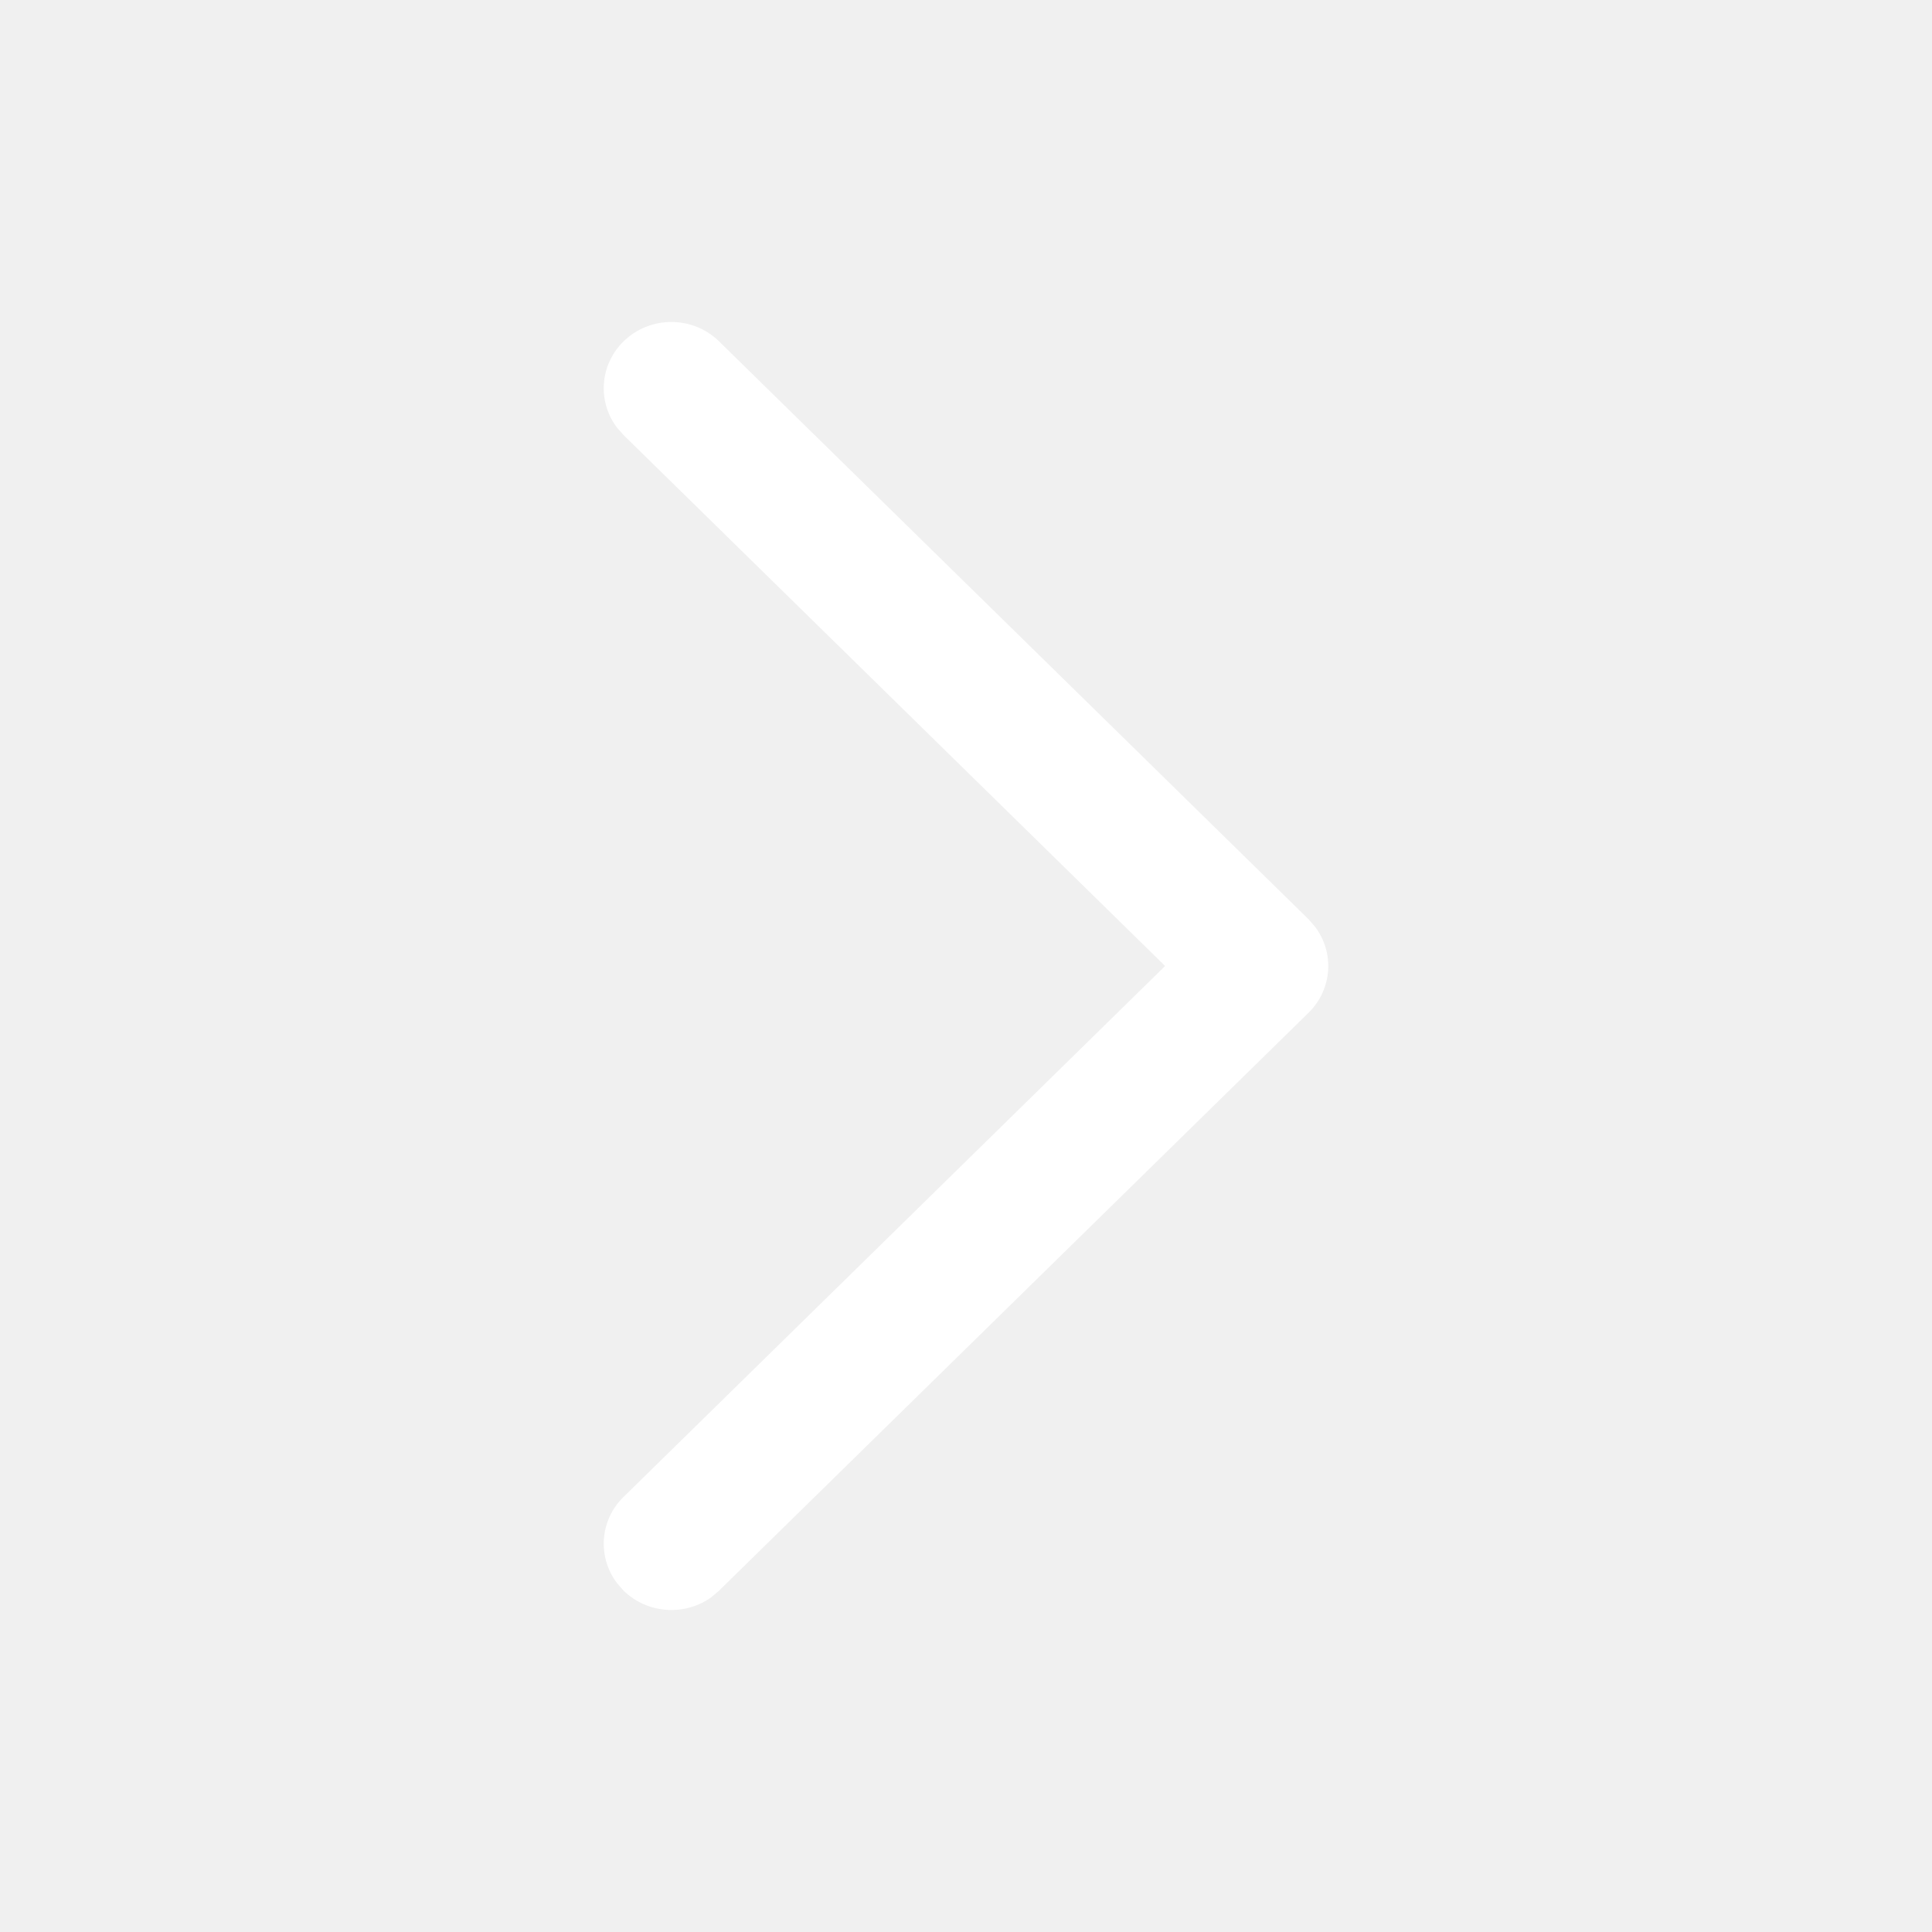
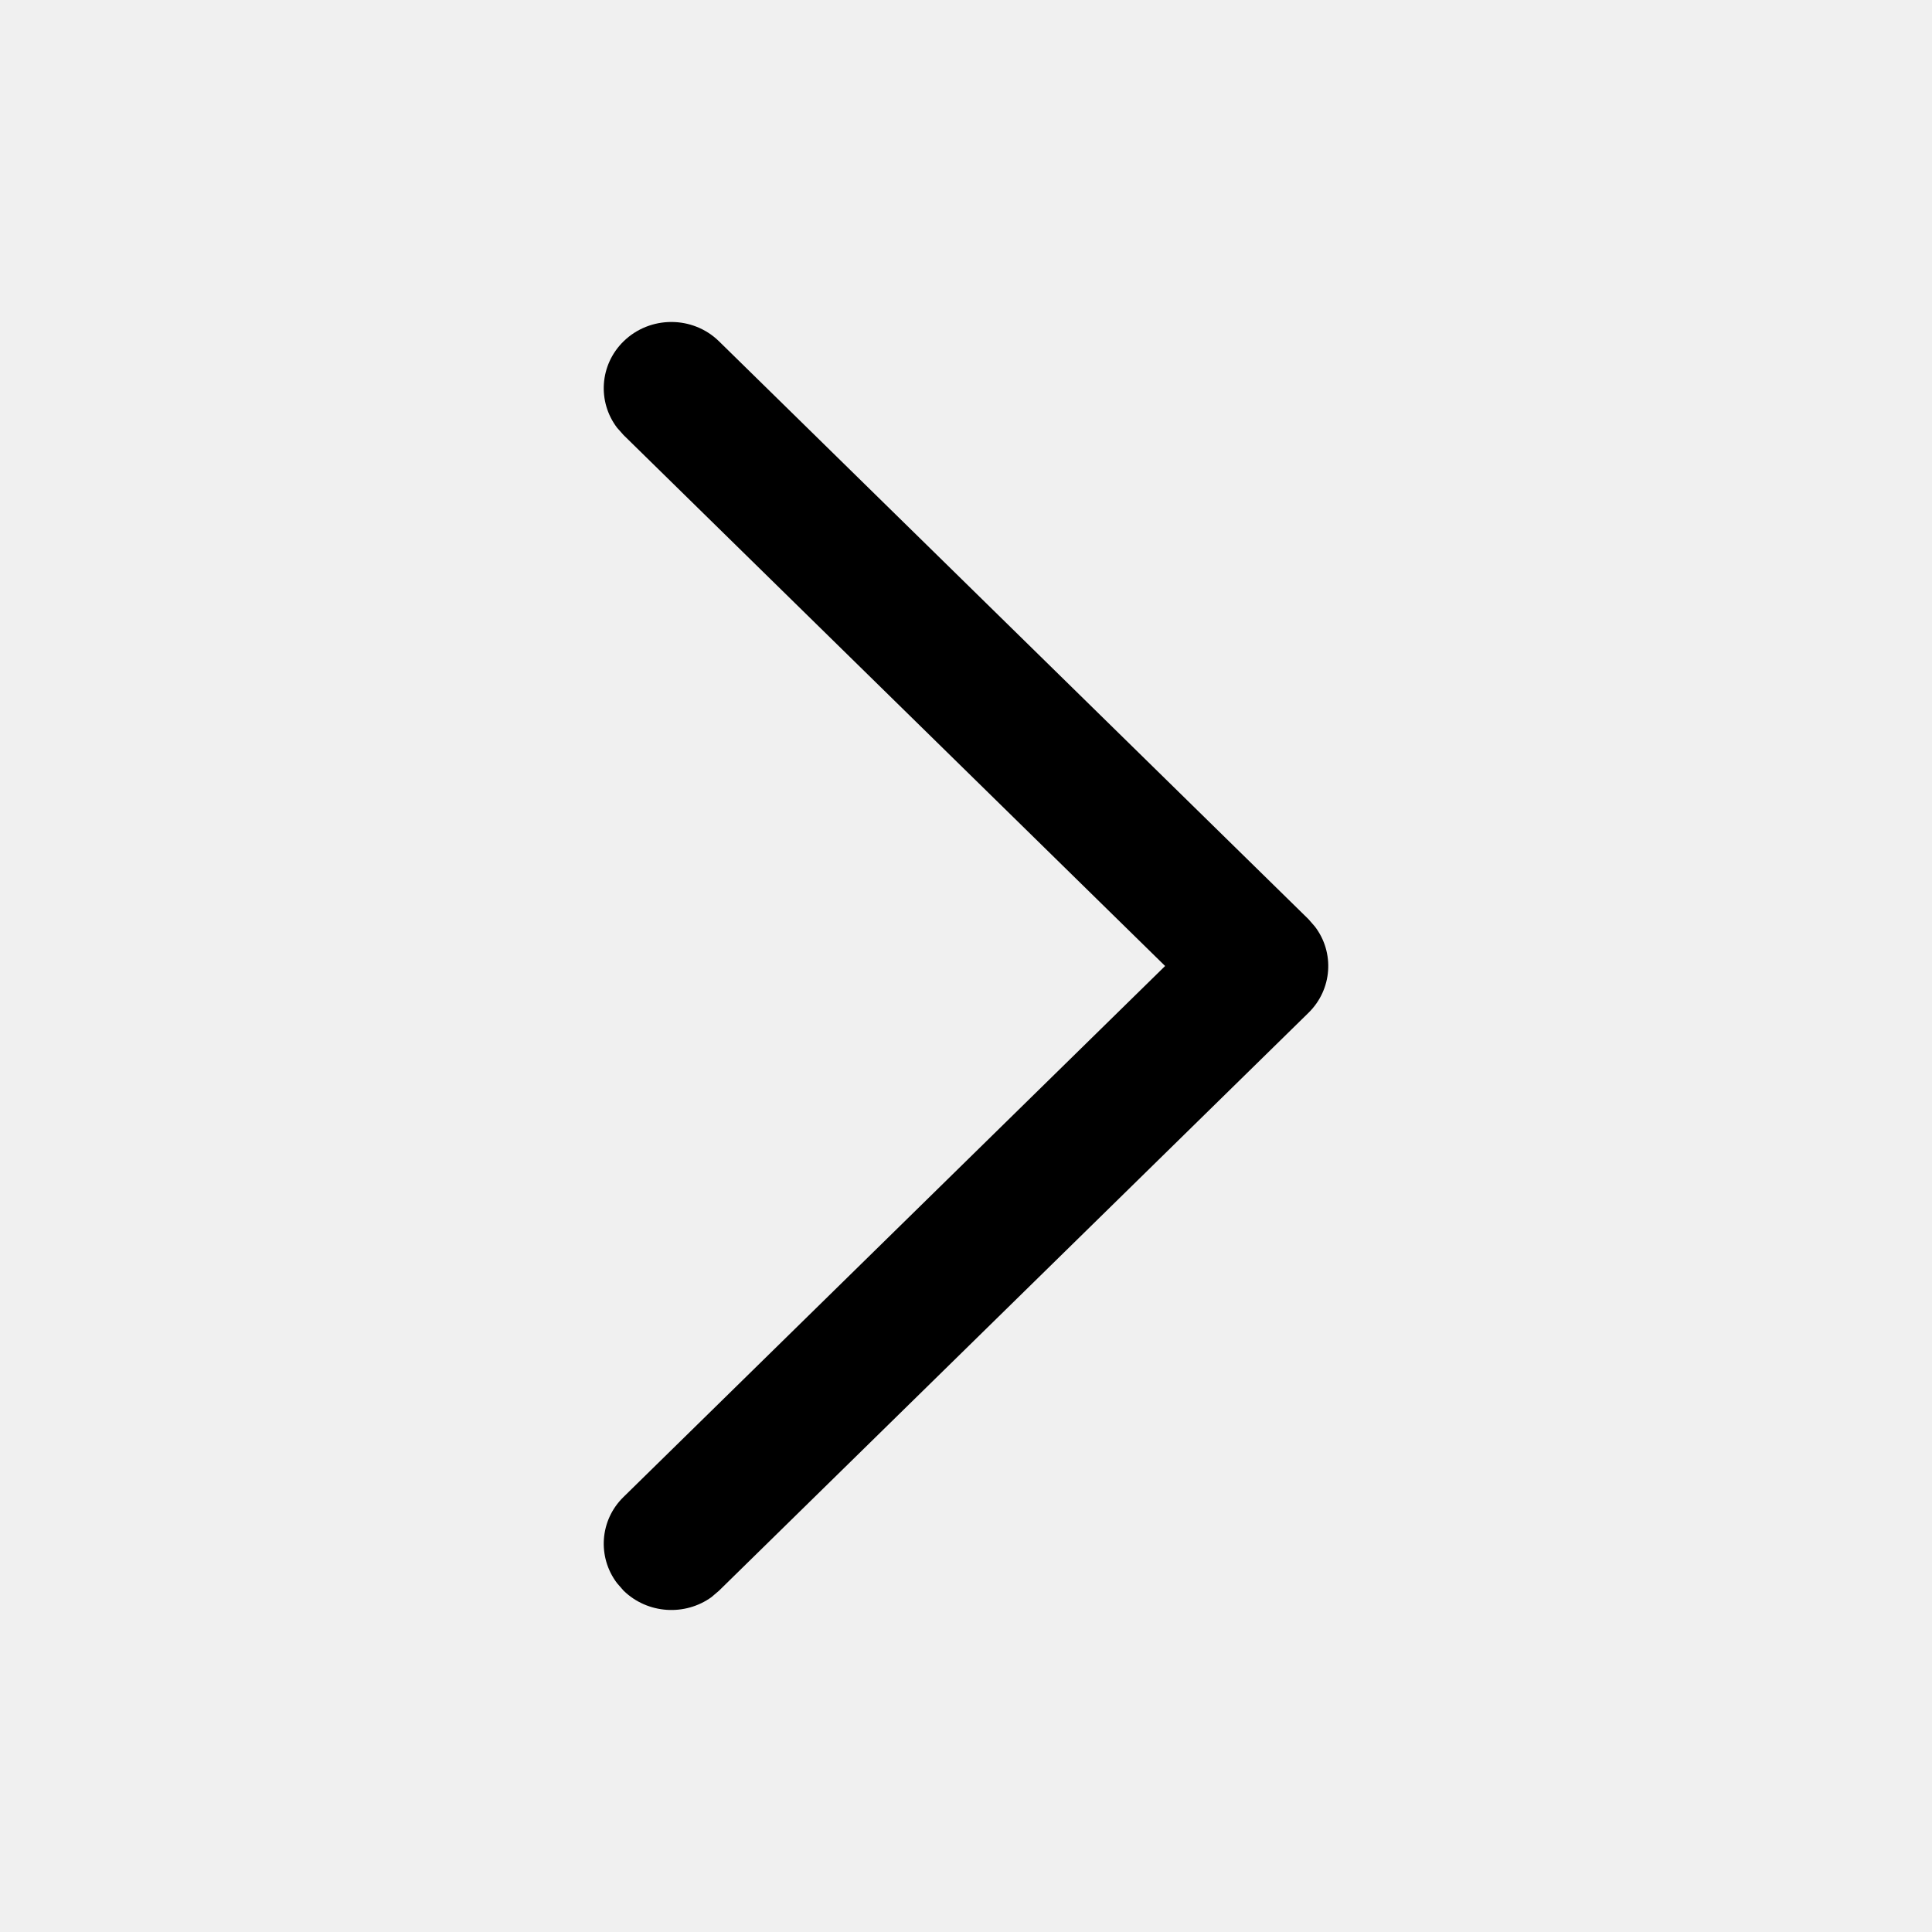
- <svg xmlns="http://www.w3.org/2000/svg" width="16" height="16" viewBox="0 0 16 16" fill="none">
-   <path d="M5.164 2.827C4.965 3.022 4.947 3.327 5.11 3.542L5.164 3.603L9.649 8L5.164 12.397C4.965 12.591 4.947 12.896 5.11 13.111L5.164 13.173C5.363 13.367 5.674 13.385 5.893 13.226L5.955 13.173L10.836 8.388C11.035 8.193 11.053 7.888 10.89 7.674L10.836 7.612L5.955 2.827C5.737 2.613 5.383 2.613 5.164 2.827Z" fill="white" />
+ <svg xmlns="http://www.w3.org/2000/svg" width="16" height="16" viewBox="0 0 16 16">
+   <path d="M5.164 2.827C4.965 3.022 4.947 3.327 5.11 3.542L5.164 3.603L9.649 8L5.164 12.397C4.965 12.591 4.947 12.896 5.11 13.111L5.164 13.173C5.363 13.367 5.674 13.385 5.893 13.226L5.955 13.173L10.836 8.388C11.035 8.193 11.053 7.888 10.89 7.674L10.836 7.612L5.955 2.827C5.737 2.613 5.383 2.613 5.164 2.827Z" />
</svg>
